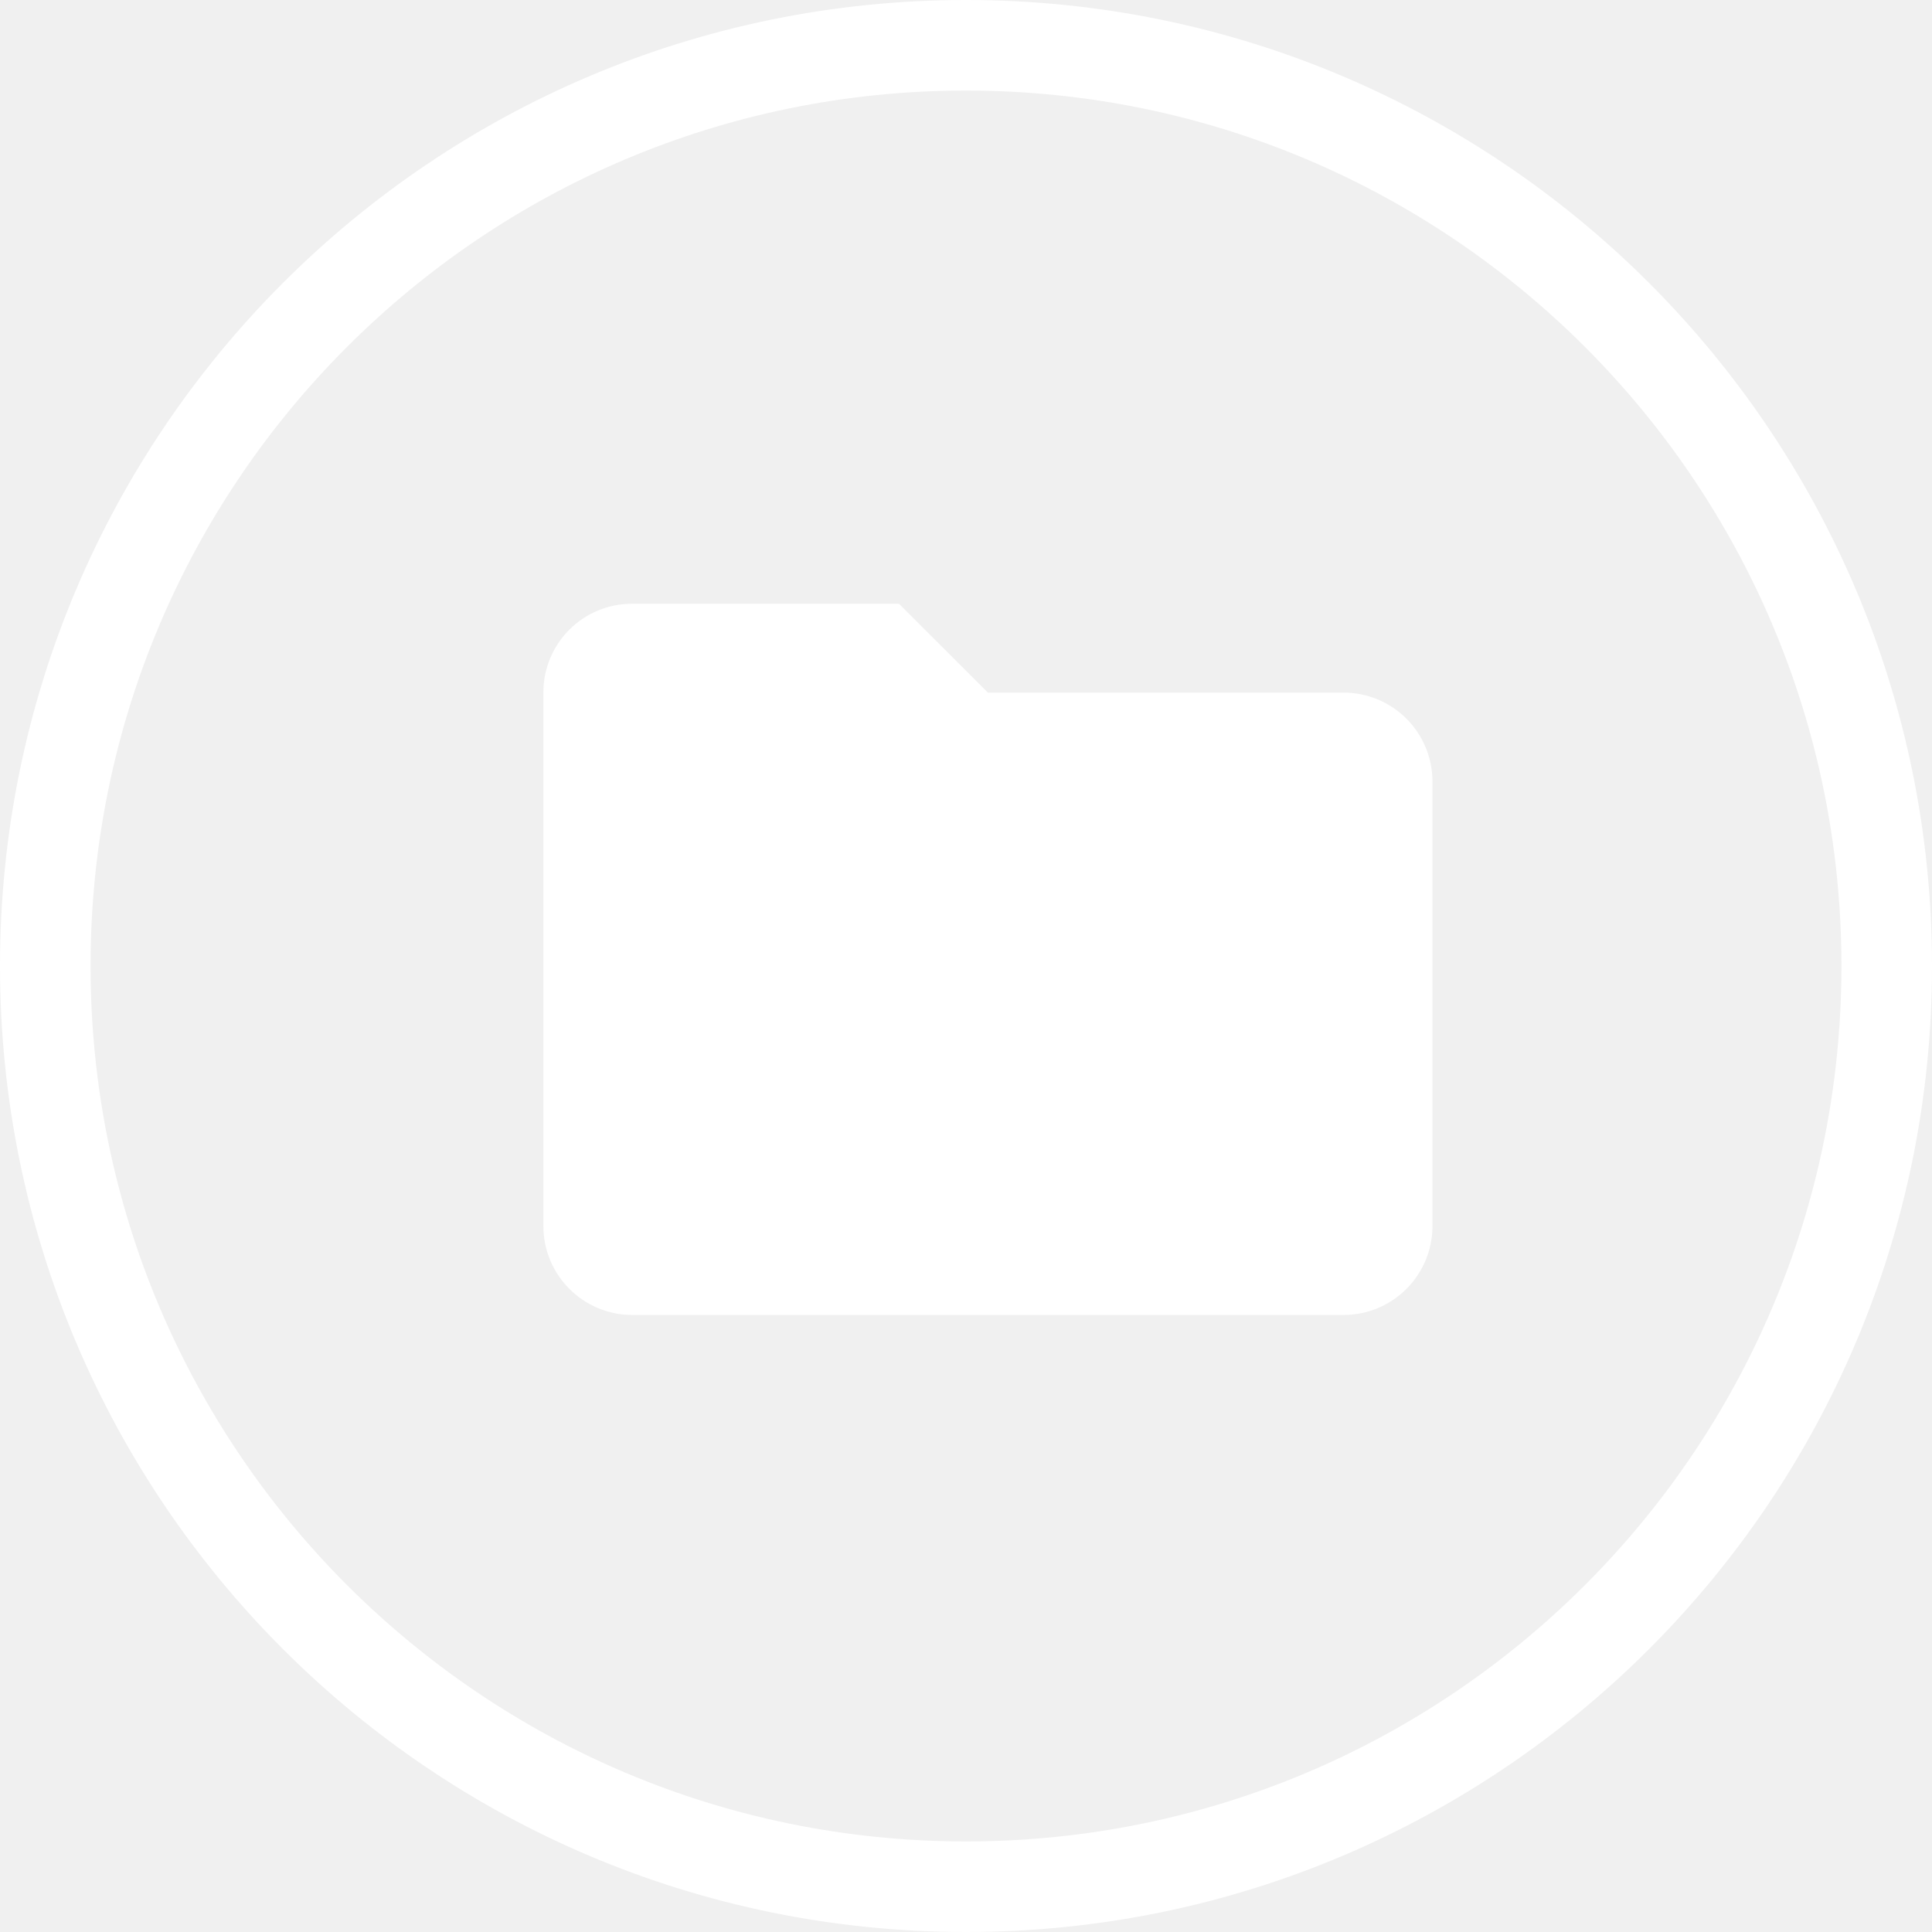
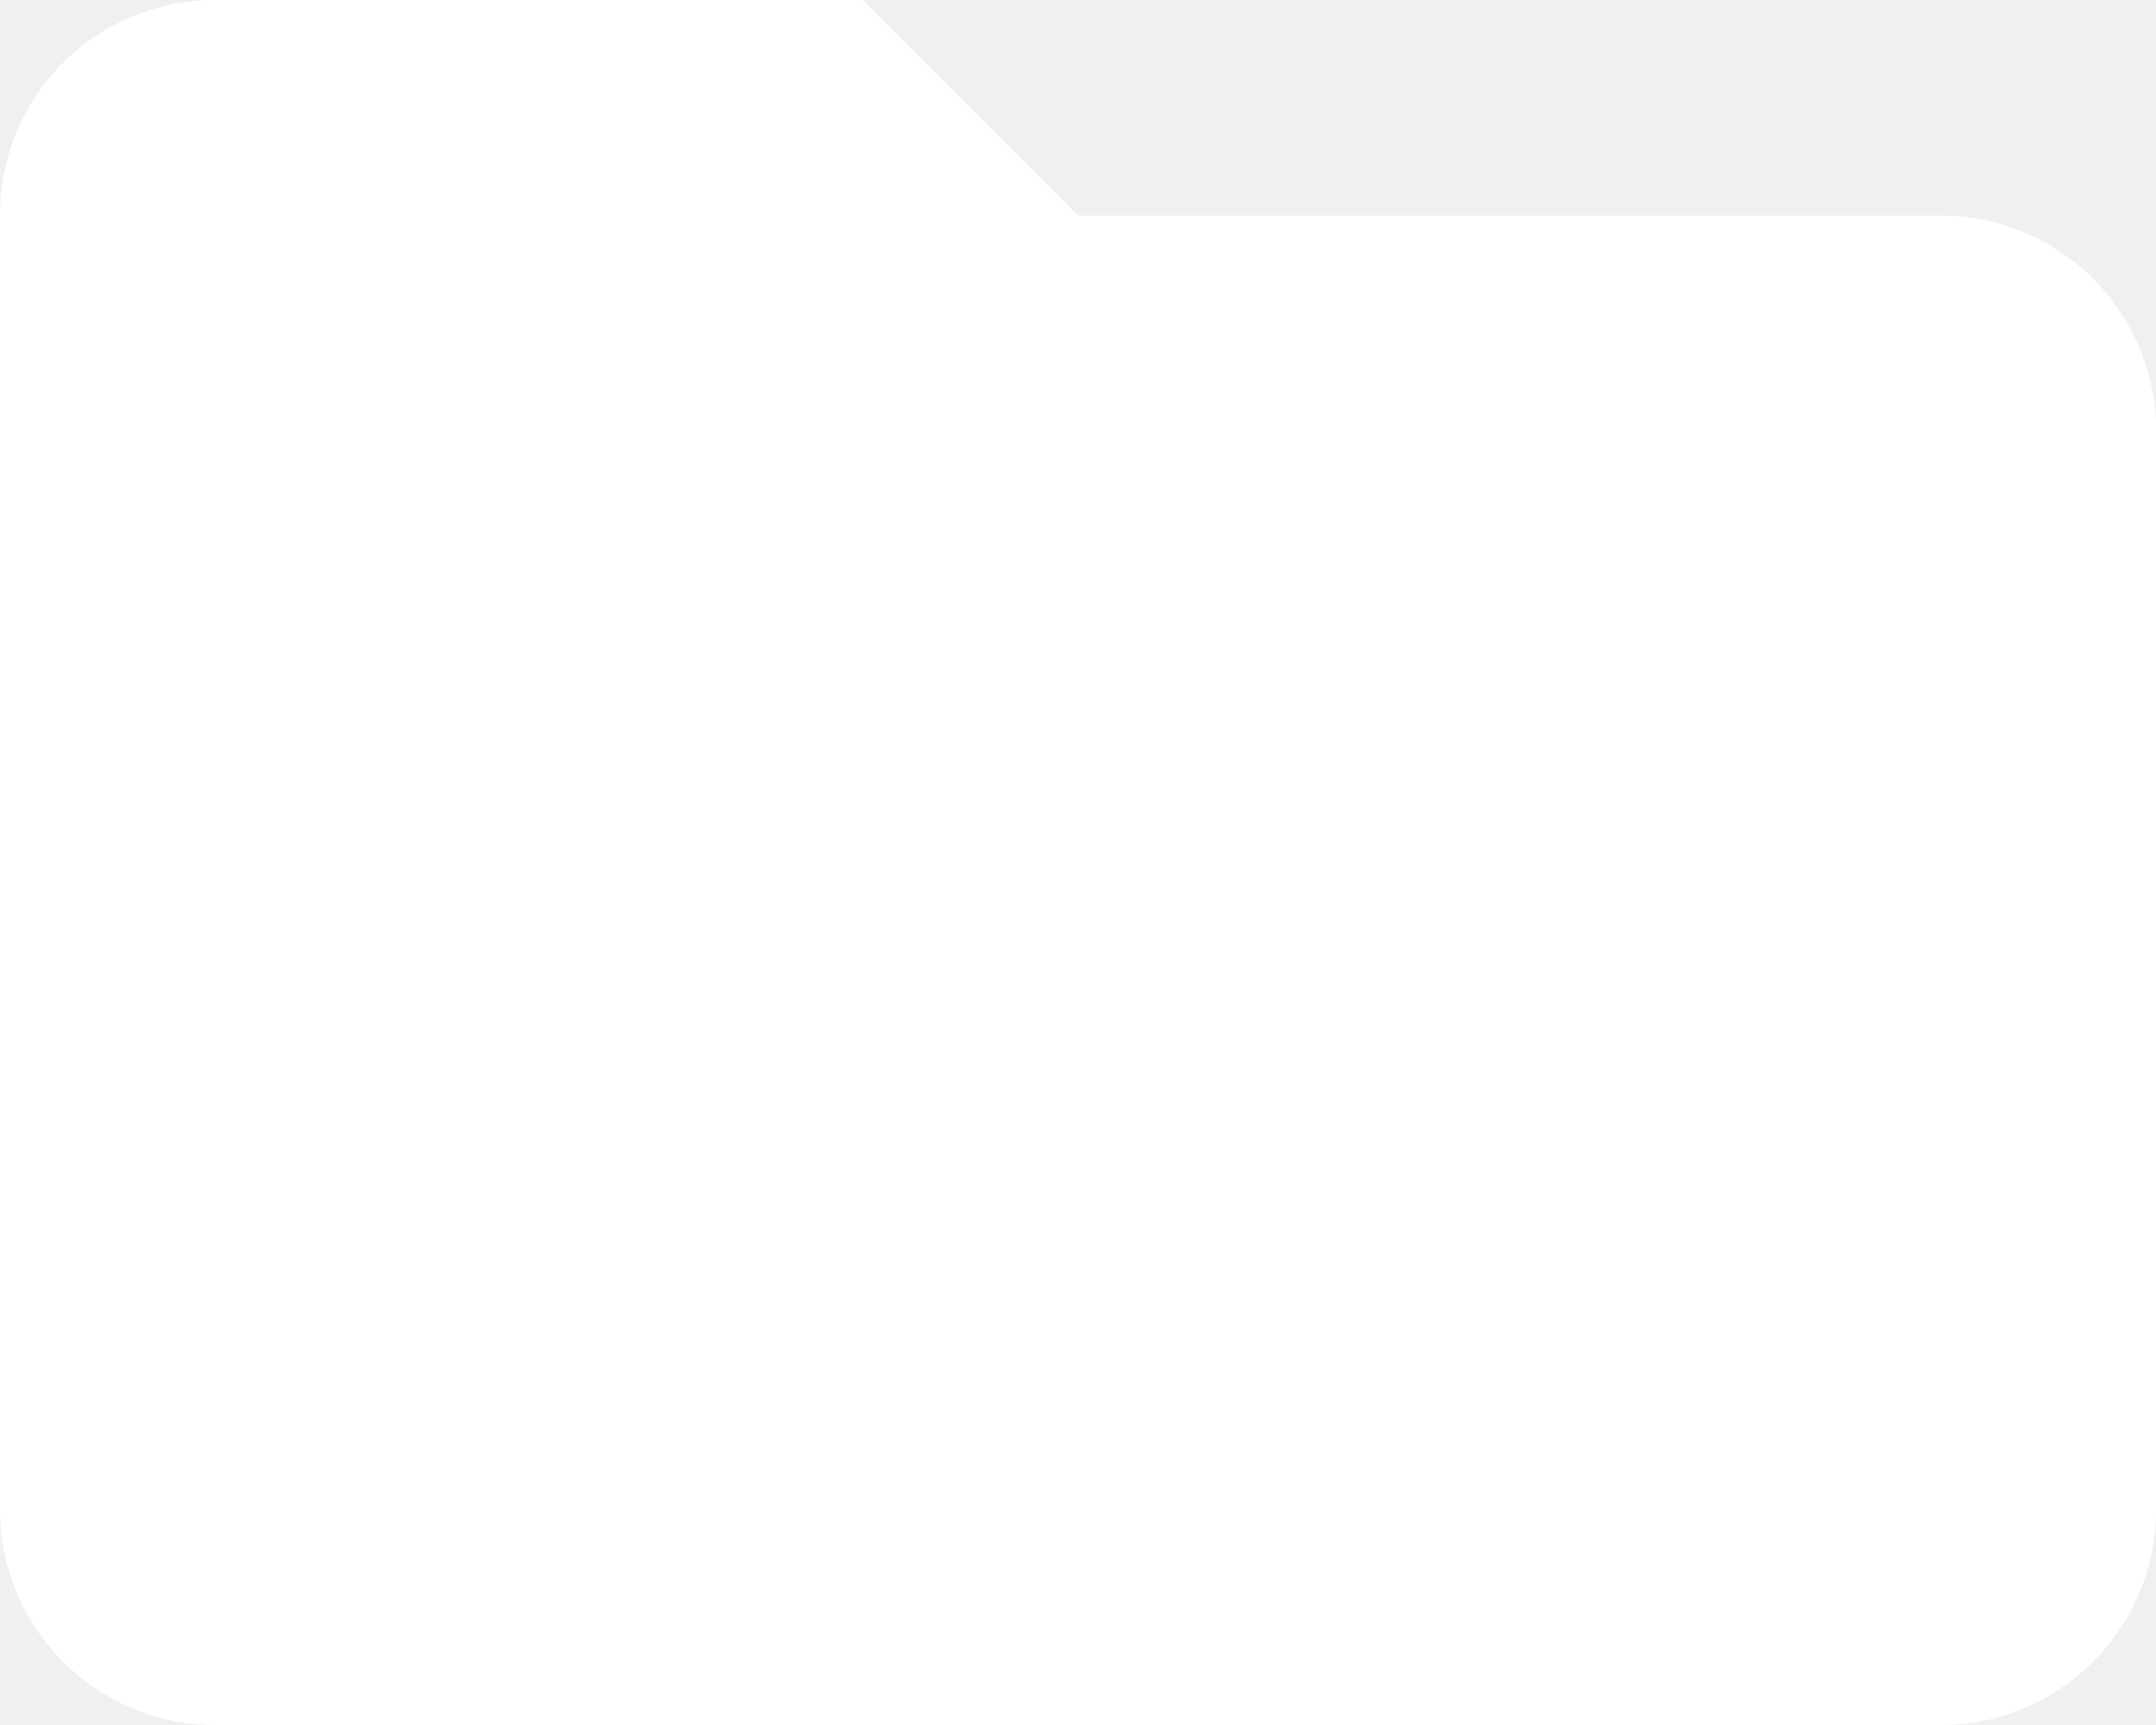
- <svg xmlns="http://www.w3.org/2000/svg" viewBox="0 0 32 32">
-   <g>
-     <g transform="translate(-1555.161 -3189.406)">
-       <g transform="translate(1555.161 3189.406)" fill="none" stroke="#fff" stroke-width="1.5">
-         <circle cx="16" cy="16" r="16" stroke="none" />
-         <circle cx="16" cy="16" r="15.25" fill="none" />
-       </g>
-     </g>
-     <path d="M7.89,4H3.473A1.467,1.467,0,0,0,2,5.473v8.835A1.473,1.473,0,0,0,3.473,15.78h11.78a1.473,1.473,0,0,0,1.473-1.473V6.945a1.472,1.472,0,0,0-1.473-1.473H9.363Z" transform="translate(7 6)" fill="#fff" />
-   </g>
+ <svg xmlns="http://www.w3.org/2000/svg" viewBox="0 0 14.725 11.78">
+   <path d="M7.89,4H3.473A1.467,1.467,0,0,0,2,5.473v8.835A1.473,1.473,0,0,0,3.473,15.78h11.78a1.473,1.473,0,0,0,1.473-1.473V6.945a1.472,1.472,0,0,0-1.473-1.473H9.363Z" transform="translate(-2 -4)" fill="#fff" />
</svg>
